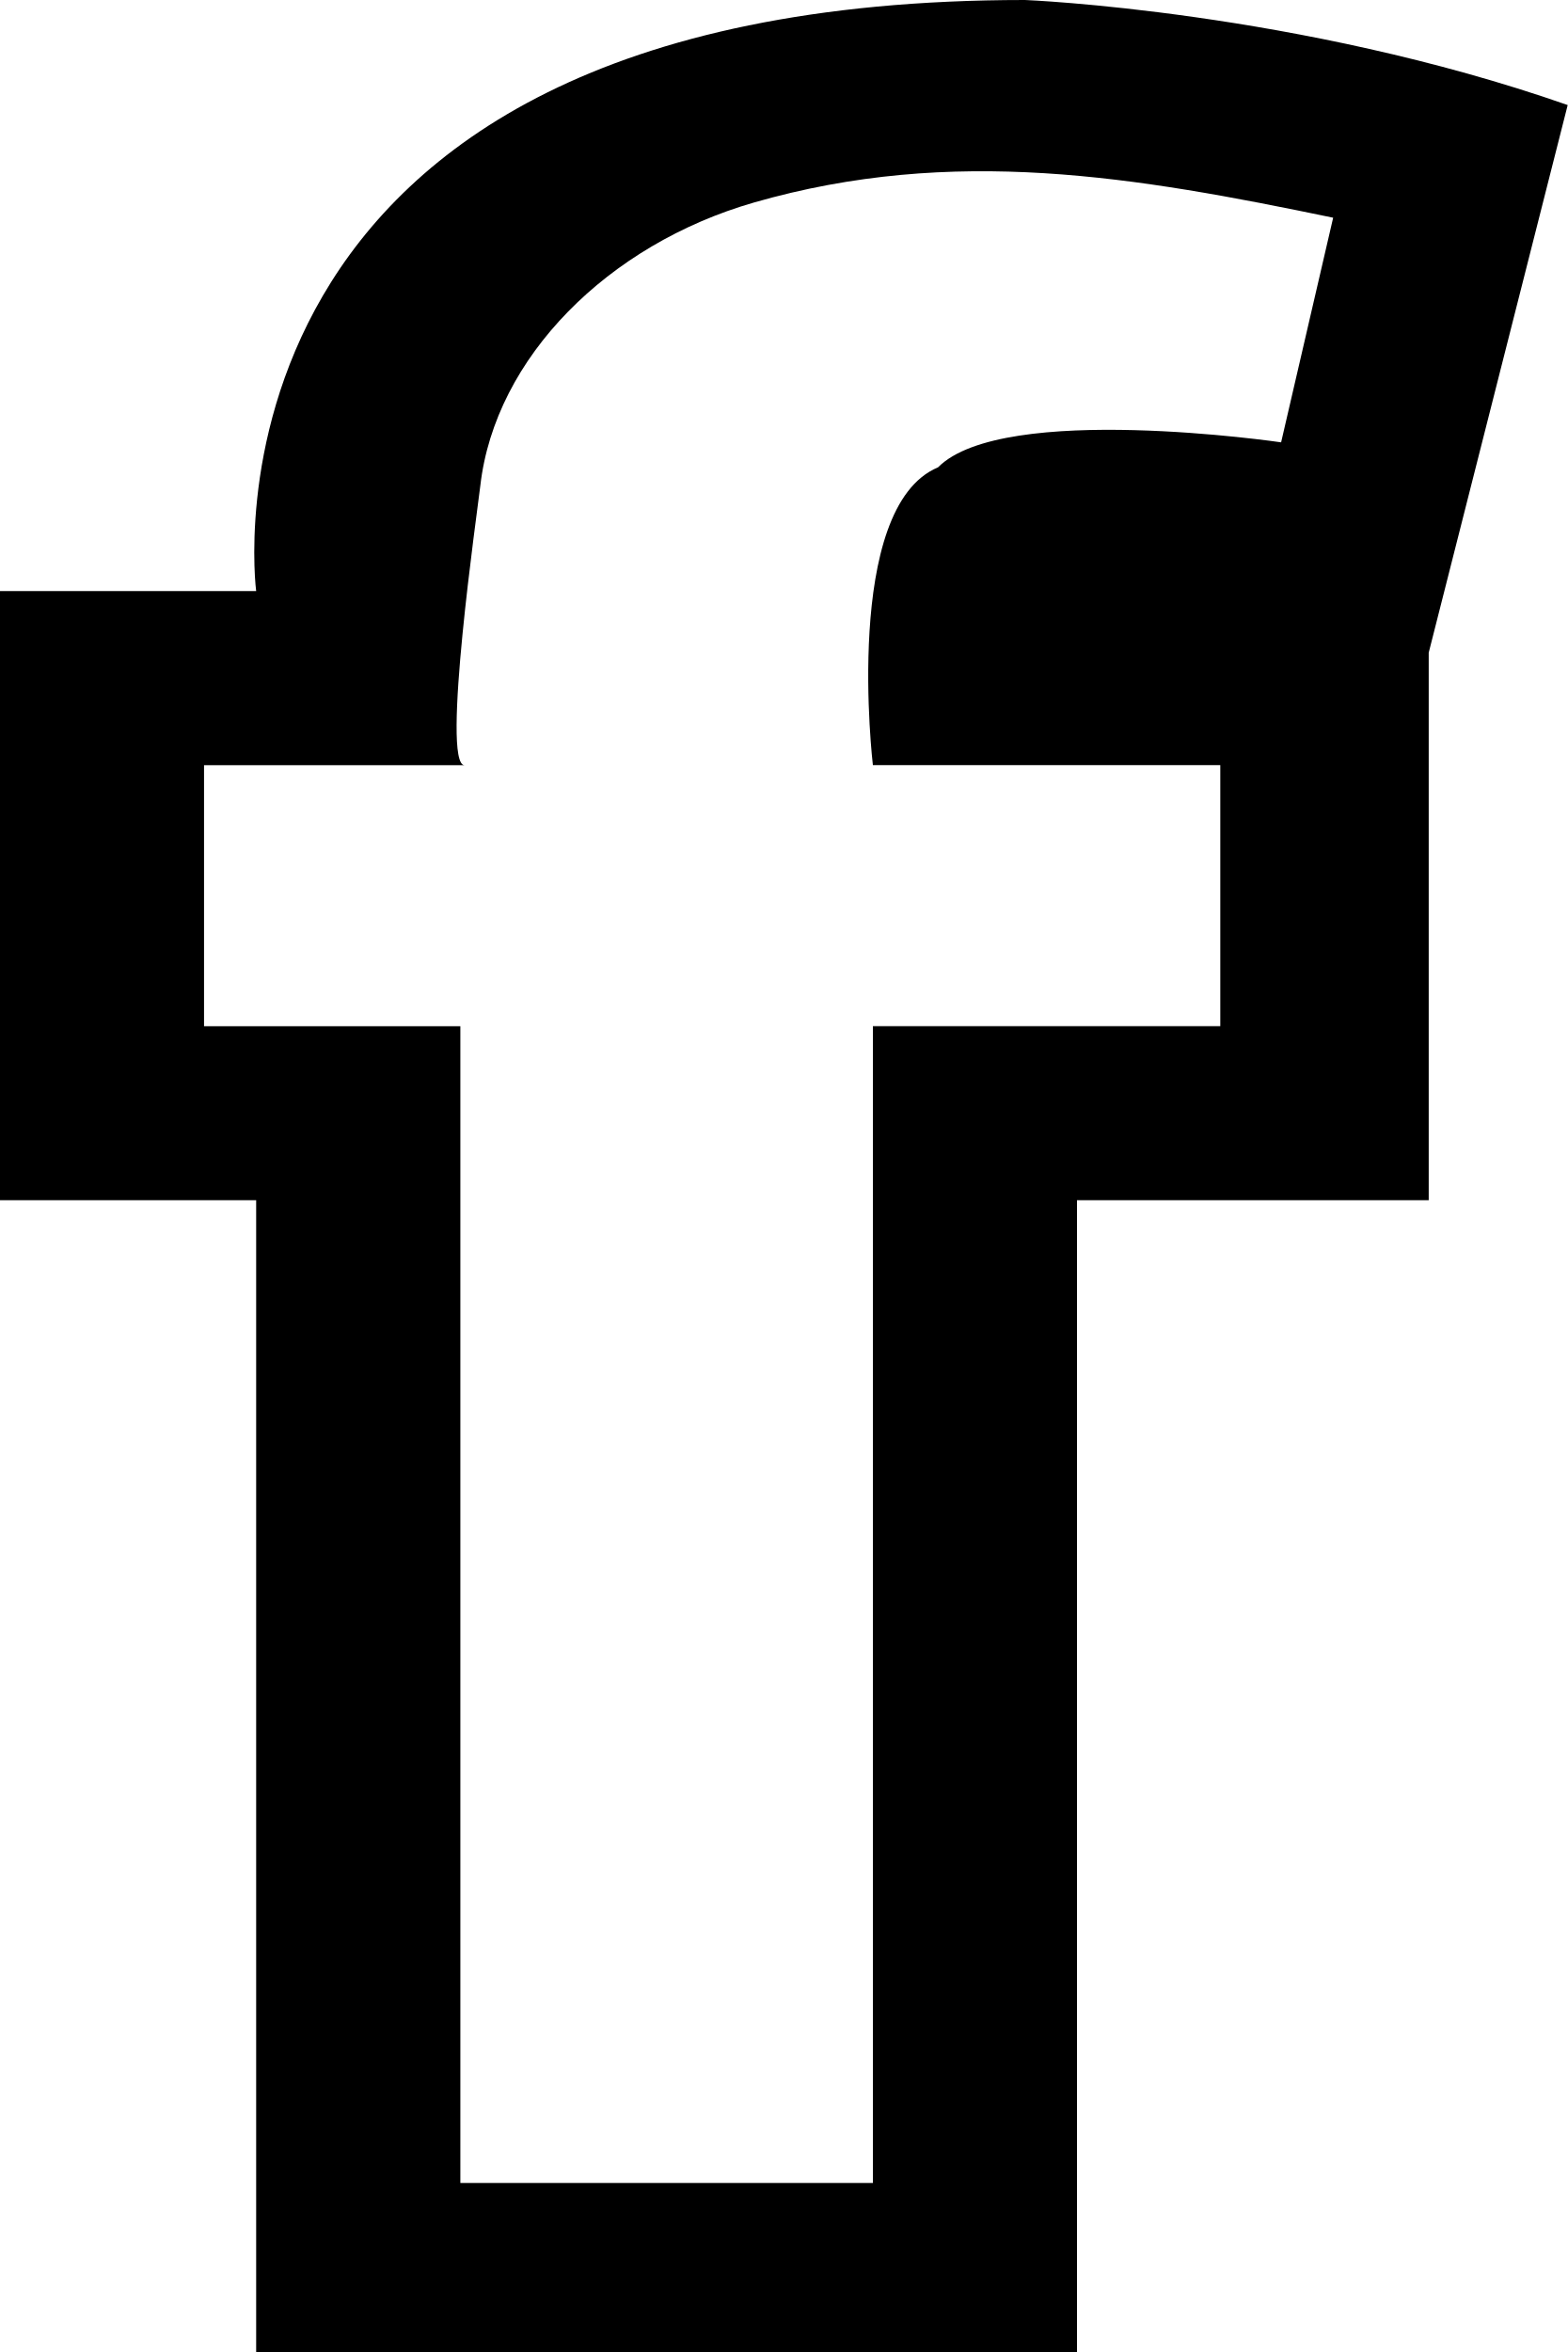
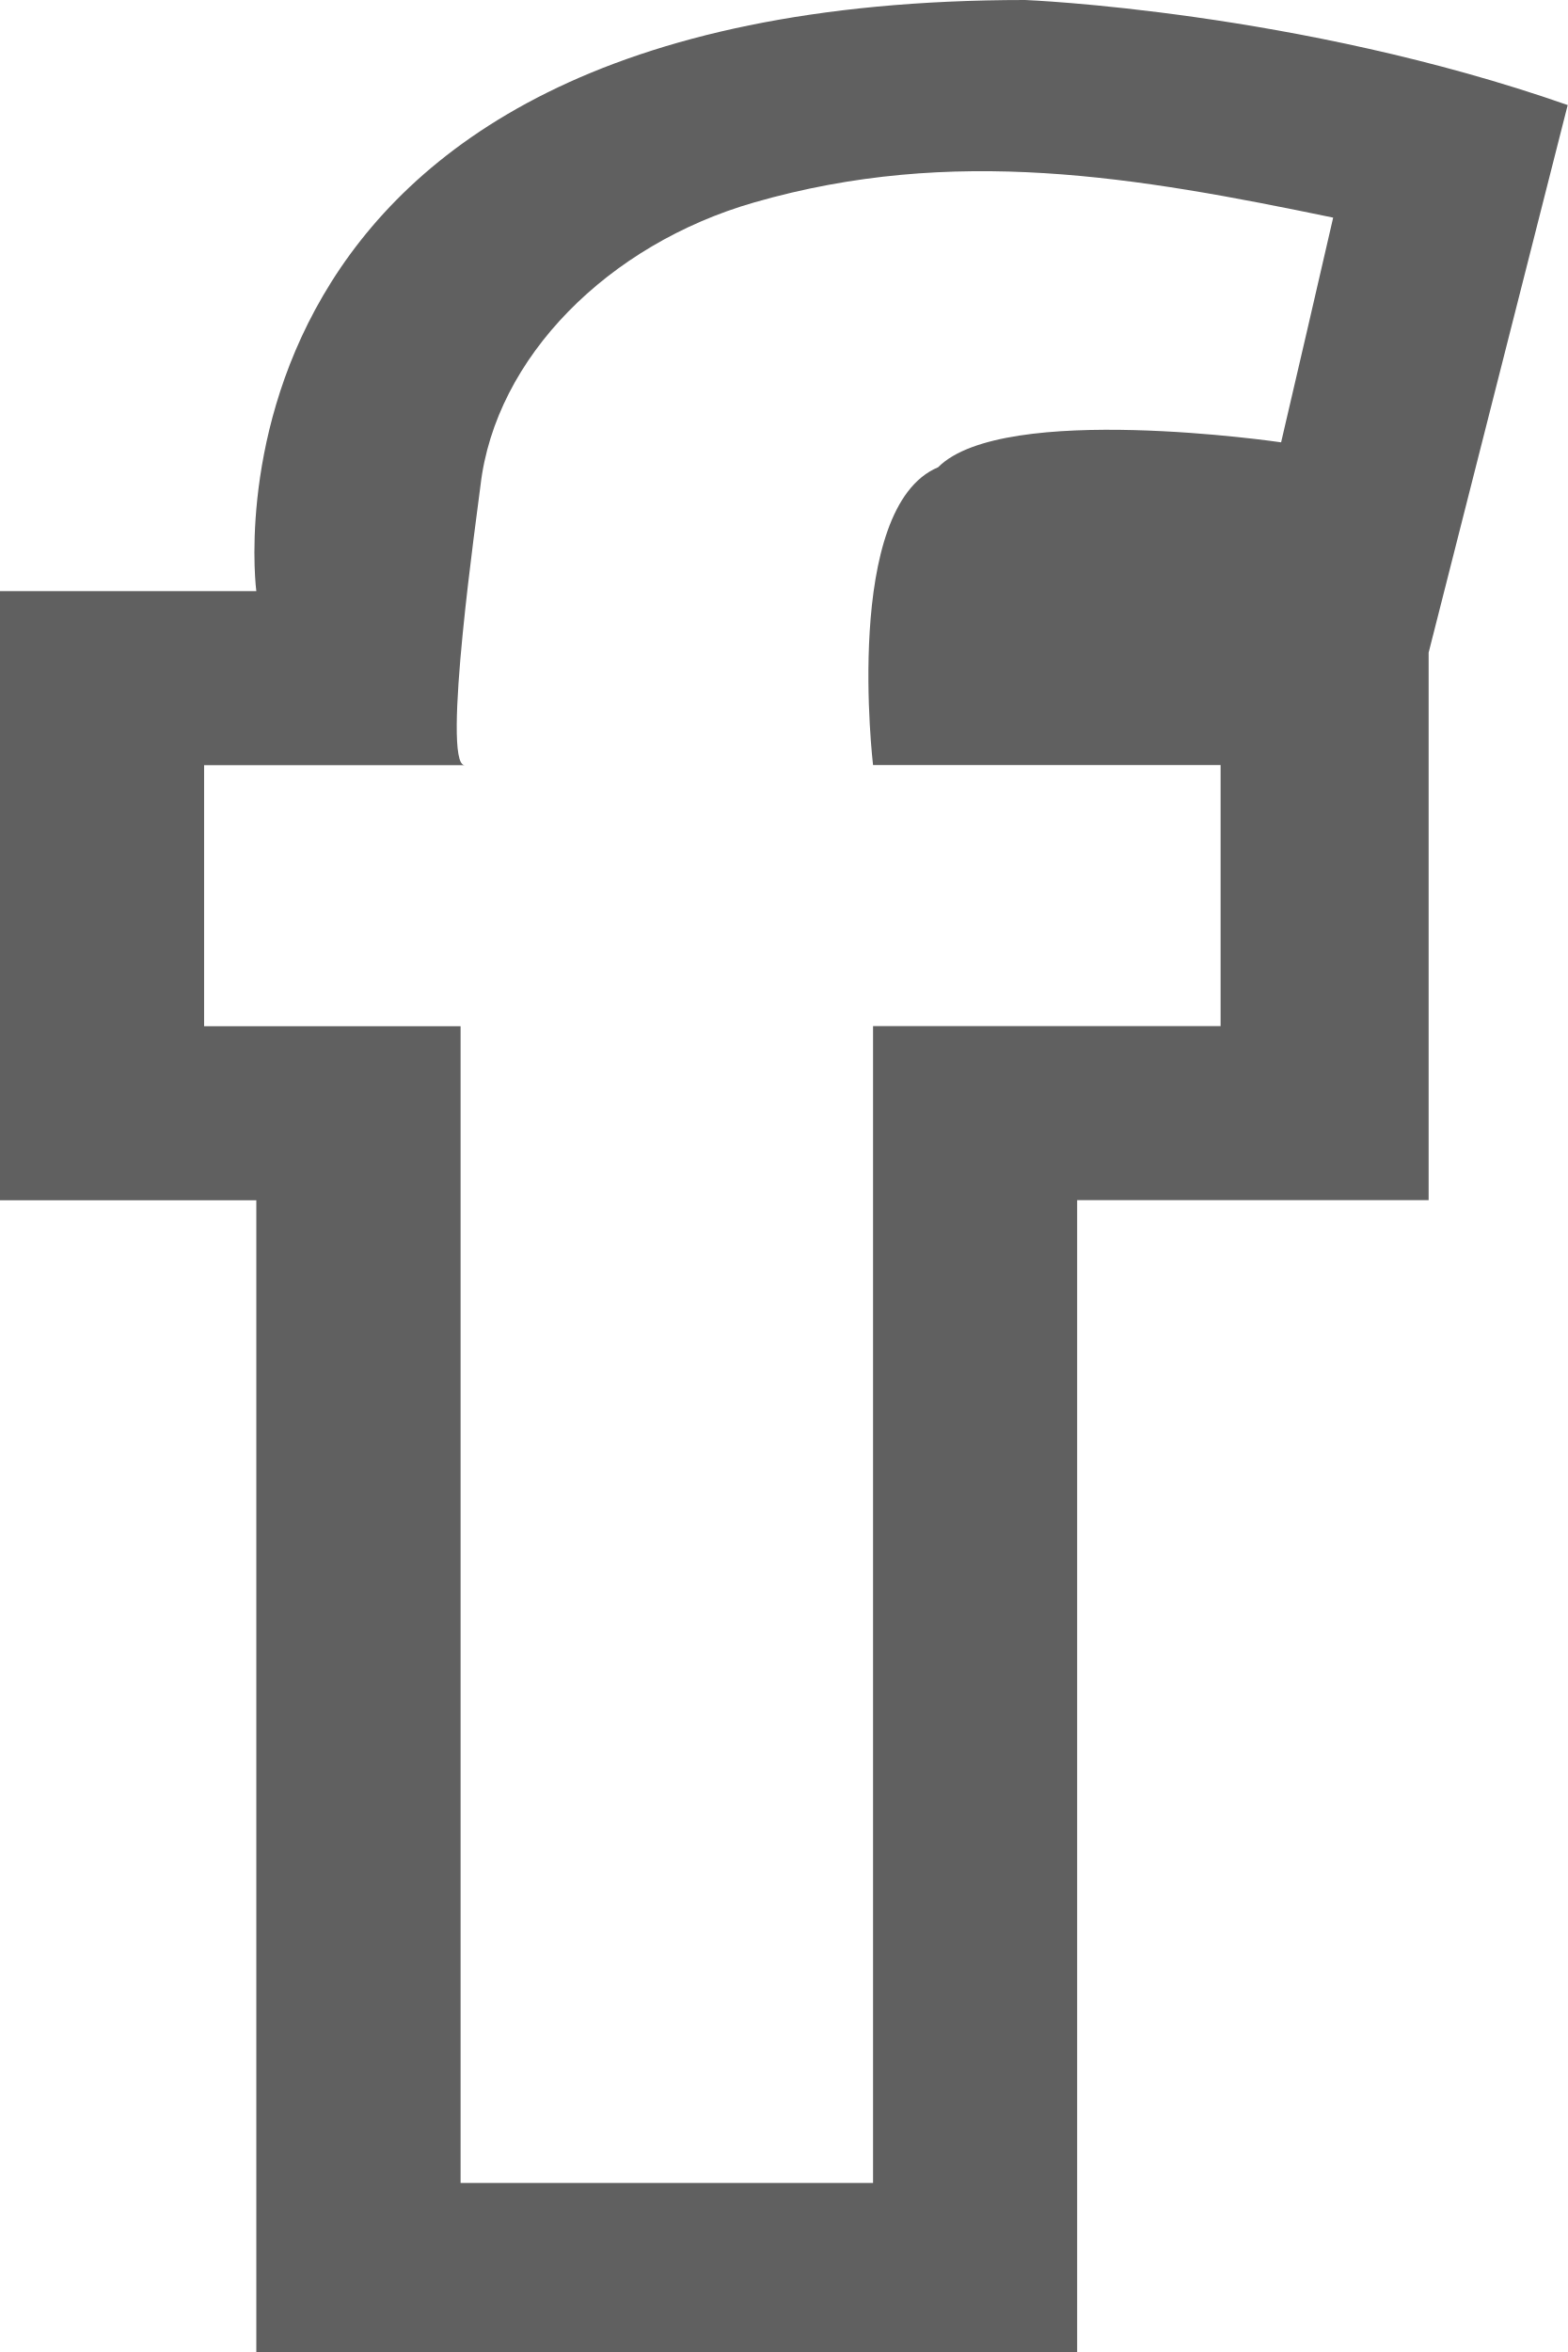
- <svg xmlns="http://www.w3.org/2000/svg" version="1.1" id="Your_Icon" x="0px" y="0px" width="20px" height="30px" viewBox="5 5 20 30" enable-background="new 5 5 20 30" xml:space="preserve">
-   <path d="M18.076,5c-10.805,0-9.808,7.539-9.808,7.539H5v7.77h3.268V35H18.74V20.309h4.487v-6.984L25,6.34  C21.565,5.139,18.076,5,18.076,5z M21.344,10.642c0,0-3.545-0.521-4.377,0.319c-1.222,0.511-0.831,3.798-0.831,3.798h4.432v3.33  h-4.432v14.755h-5.263V18.09h-3.27v-3.33c0,0,3.32,0,3.324,0c-0.304-0.001,0.166-3.259,0.201-3.567  c0.188-1.635,1.632-3.075,3.491-3.61c2.544-0.732,4.87-0.329,7.389,0.194C21.787,8.73,21.564,9.689,21.344,10.642z" />
+ <svg xmlns="http://www.w3.org/2000/svg" version="1.1" id="Your_Icon" x="0px" y="0px" width="10px" height="15px" viewBox="5 7.5 10 15" enable-background="new 5 7.5 10 15" xml:space="preserve">
+   <path fill="#606060" d="M11.539,7.5c-5.403,0-4.904,3.77-4.904,3.77H5v3.885h1.635V22.5h5.236v-7.346h2.242v-3.492L15,8.17  C13.283,7.569,11.539,7.5,11.539,7.5z M13.172,10.321c0,0-1.771-0.261-2.188,0.159c-0.61,0.256-0.415,1.899-0.415,1.899h2.217v1.665  h-2.217v7.378H7.938v-7.377H6.302V12.38c0,0,1.66,0,1.662,0c-0.151-0.001,0.083-1.63,0.101-1.784  c0.095-0.817,0.816-1.538,1.746-1.805c1.271-0.366,2.434-0.164,3.693,0.097C13.395,9.364,13.283,9.844,13.172,10.321z" />
</svg>
